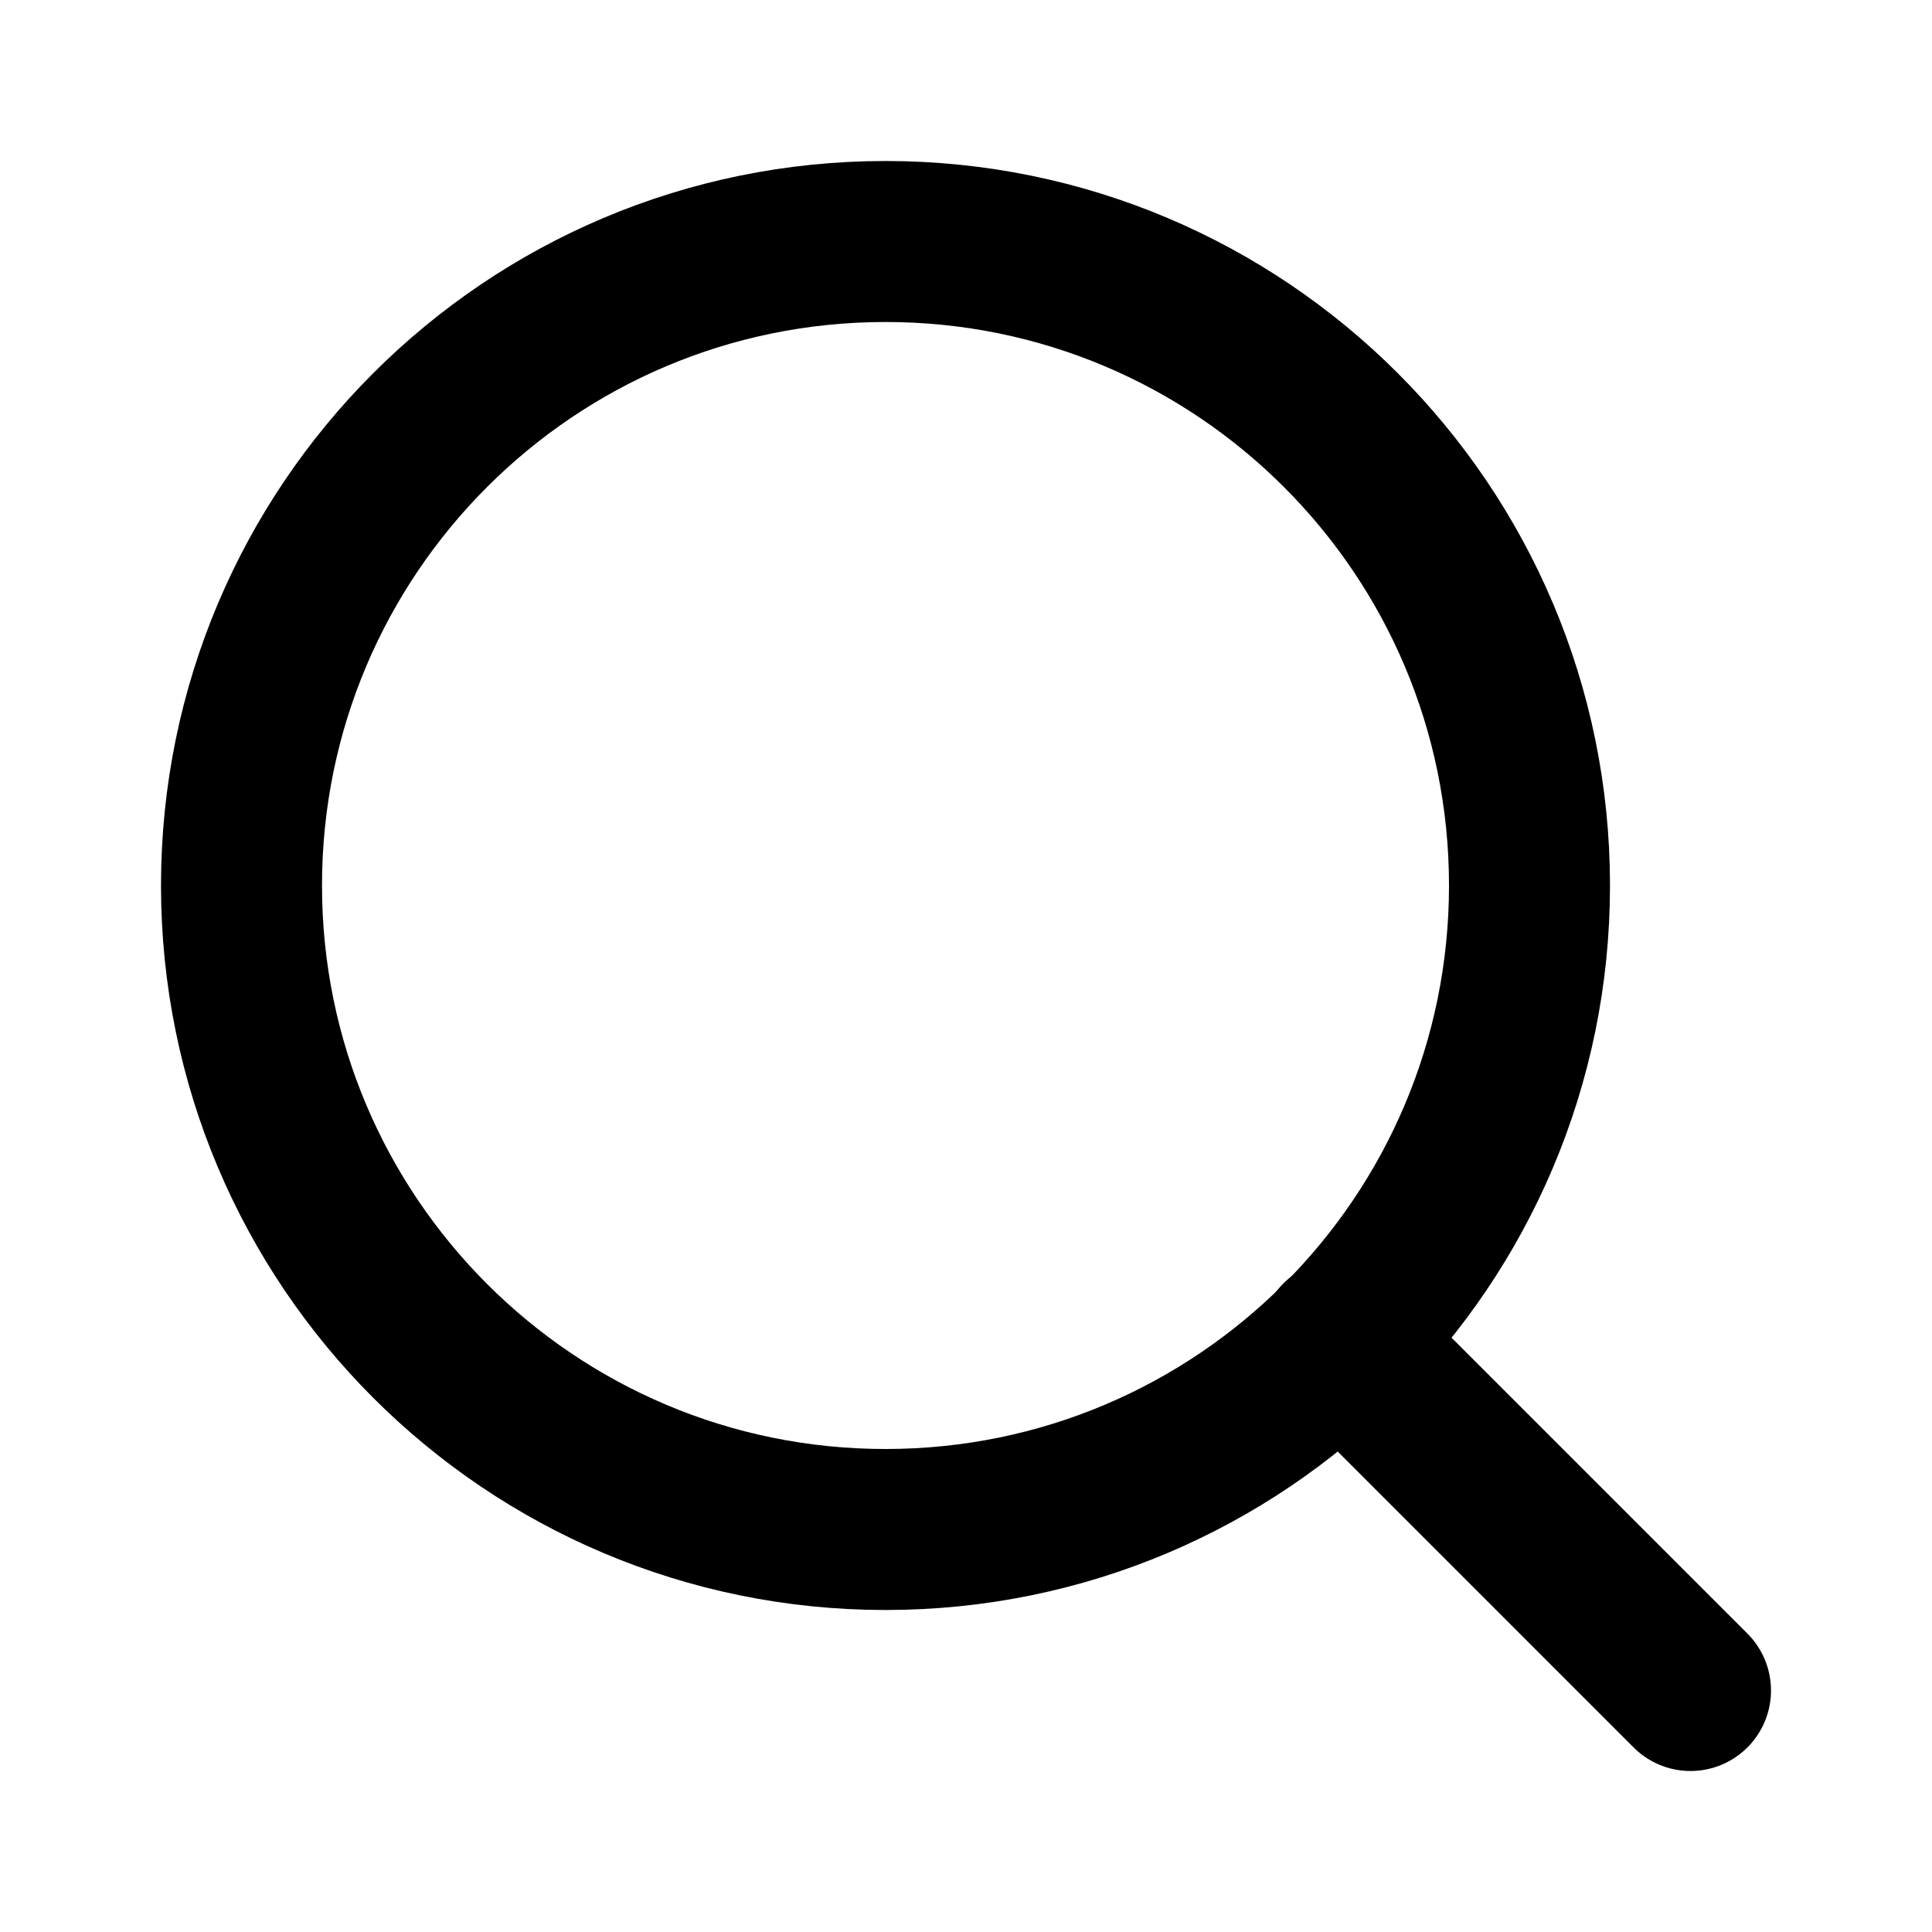
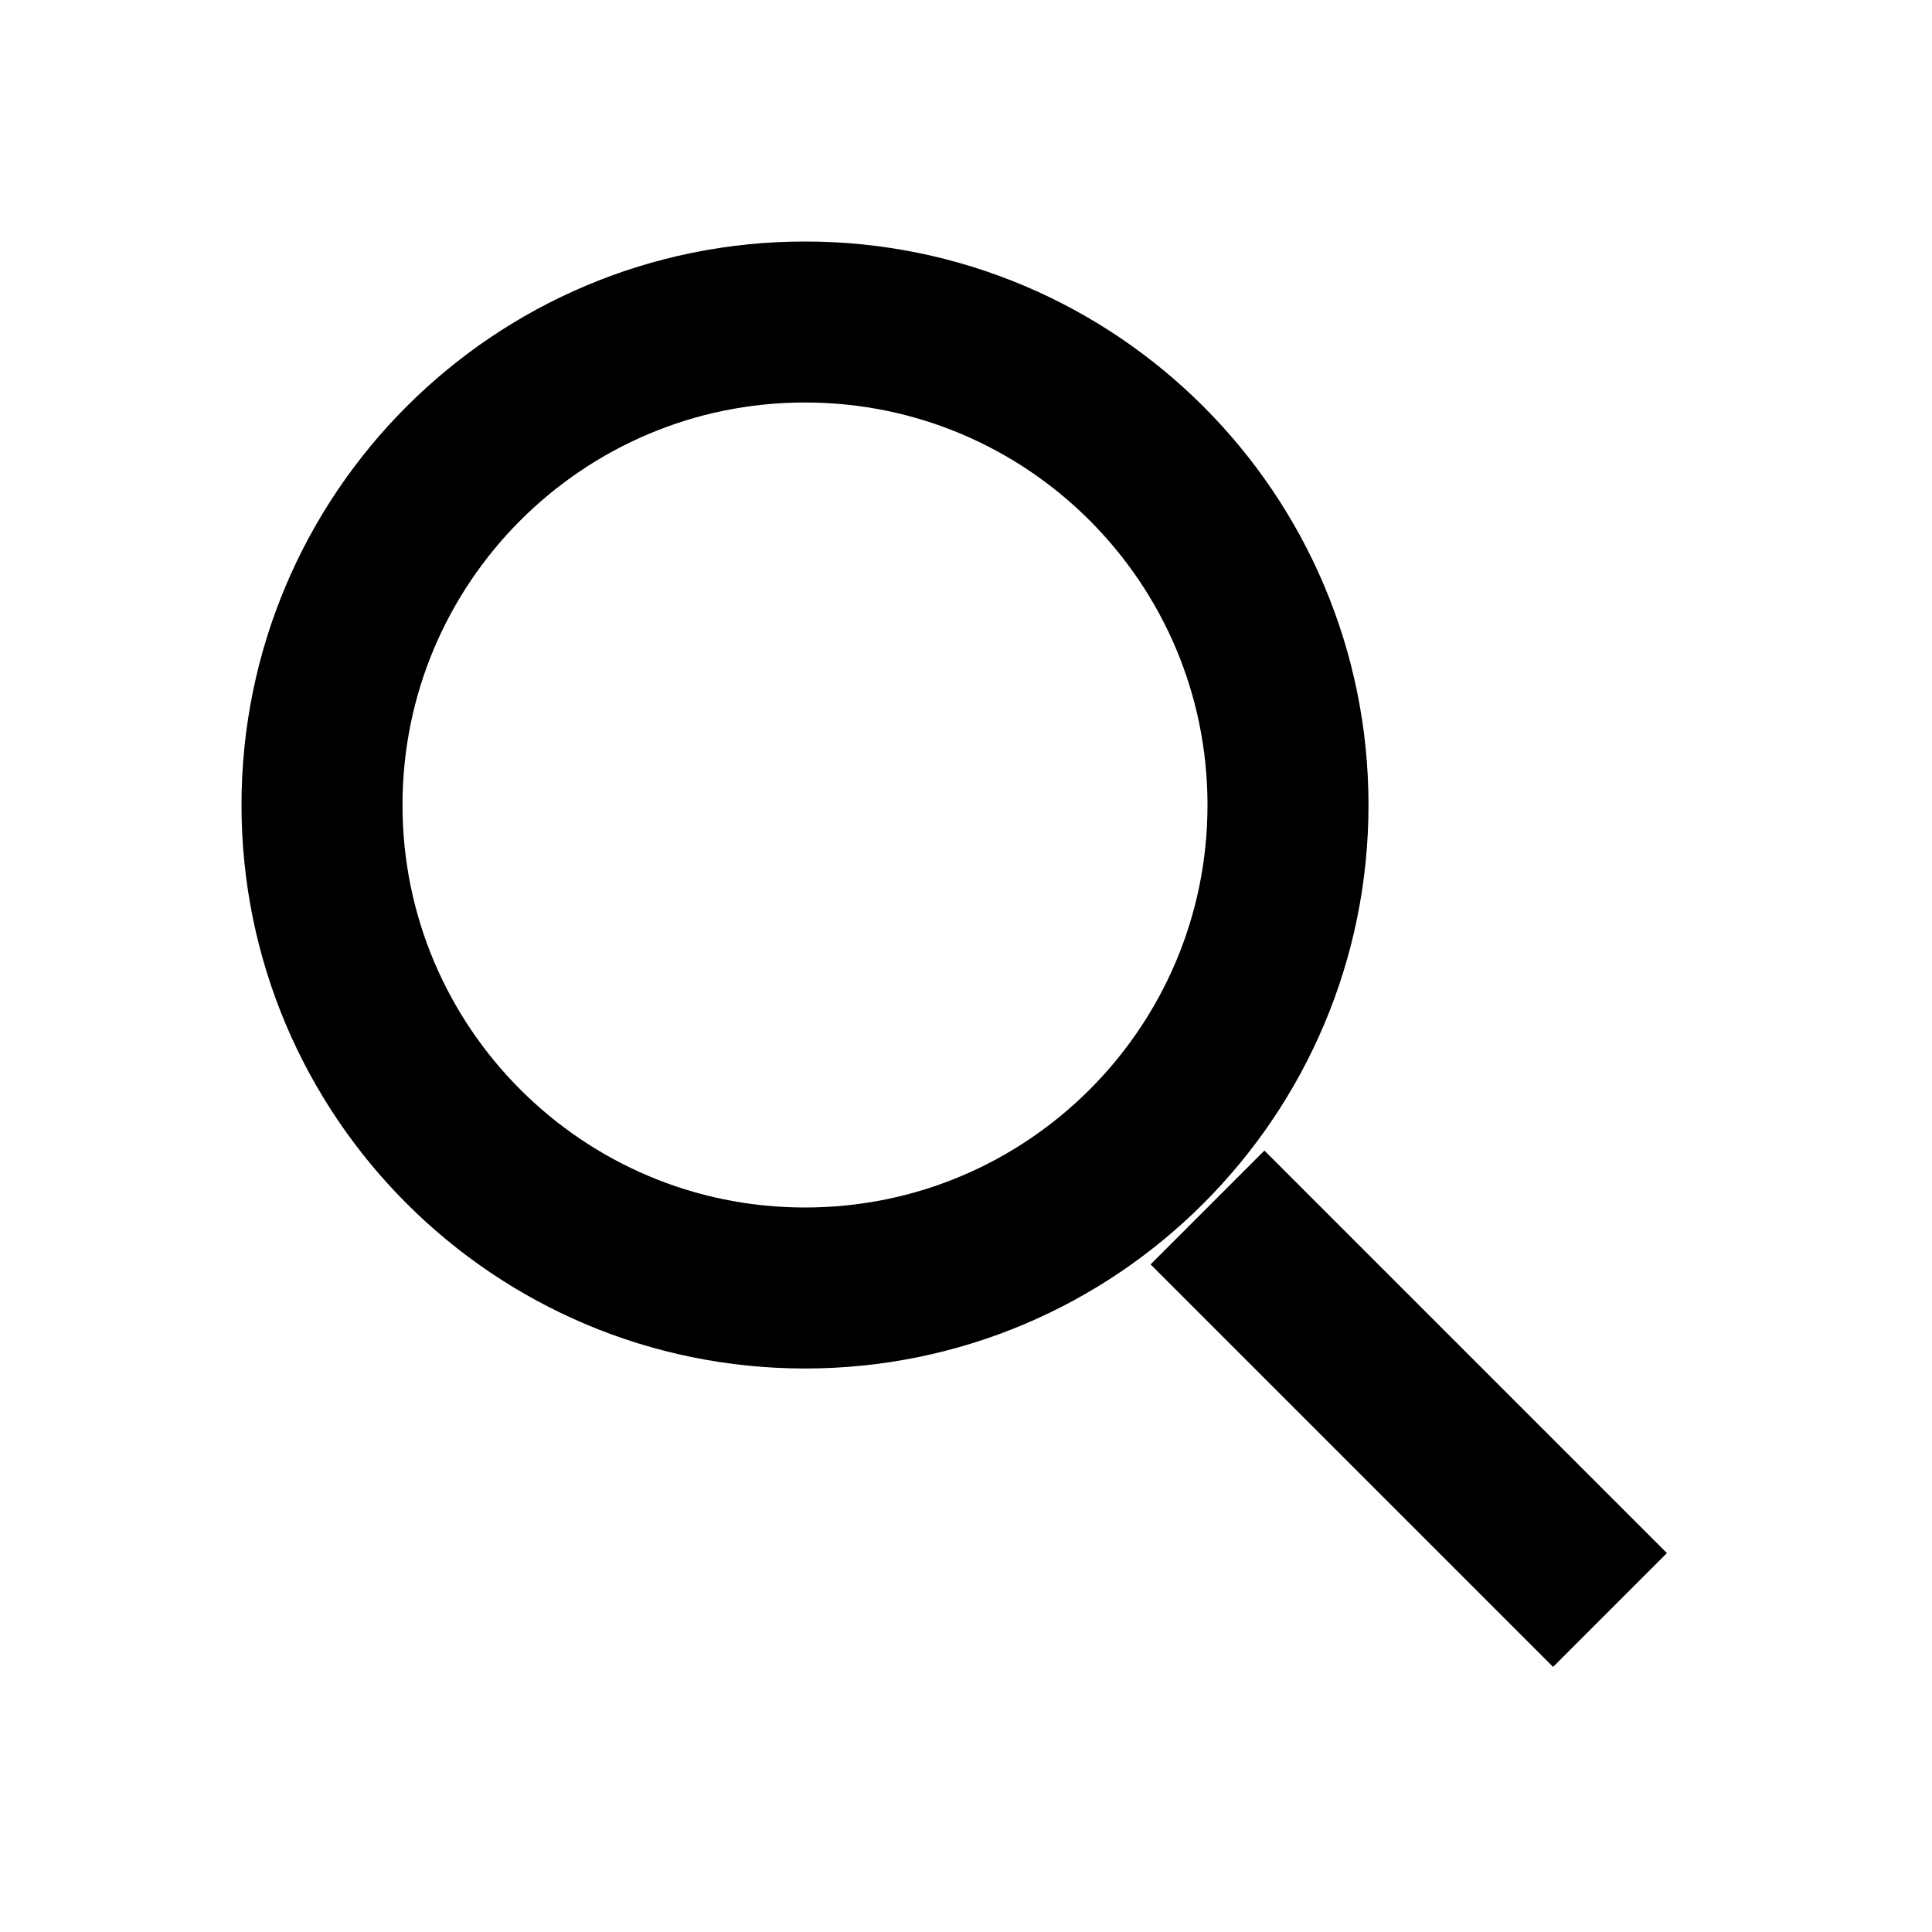
- <svg xmlns="http://www.w3.org/2000/svg" viewBox="0 0 24 24" width="100" height="100" fill="none" stroke="black" stroke-width="2" stroke-linecap="round" stroke-linejoin="round">
-   <circle cx="11" cy="11" r="8" />
-   <line x1="21" y1="21" x2="16.65" y2="16.65" />
+ <svg xmlns="http://www.w3.org/2000/svg" width="20" height="20" viewBox="0 0 24 24" fill="none" stroke="currentColor" stroke-width="2">
+   <circle cx="10" cy="10" r="6" />
+   <line x1="15" y1="15" x2="20" y2="20" />
</svg>
